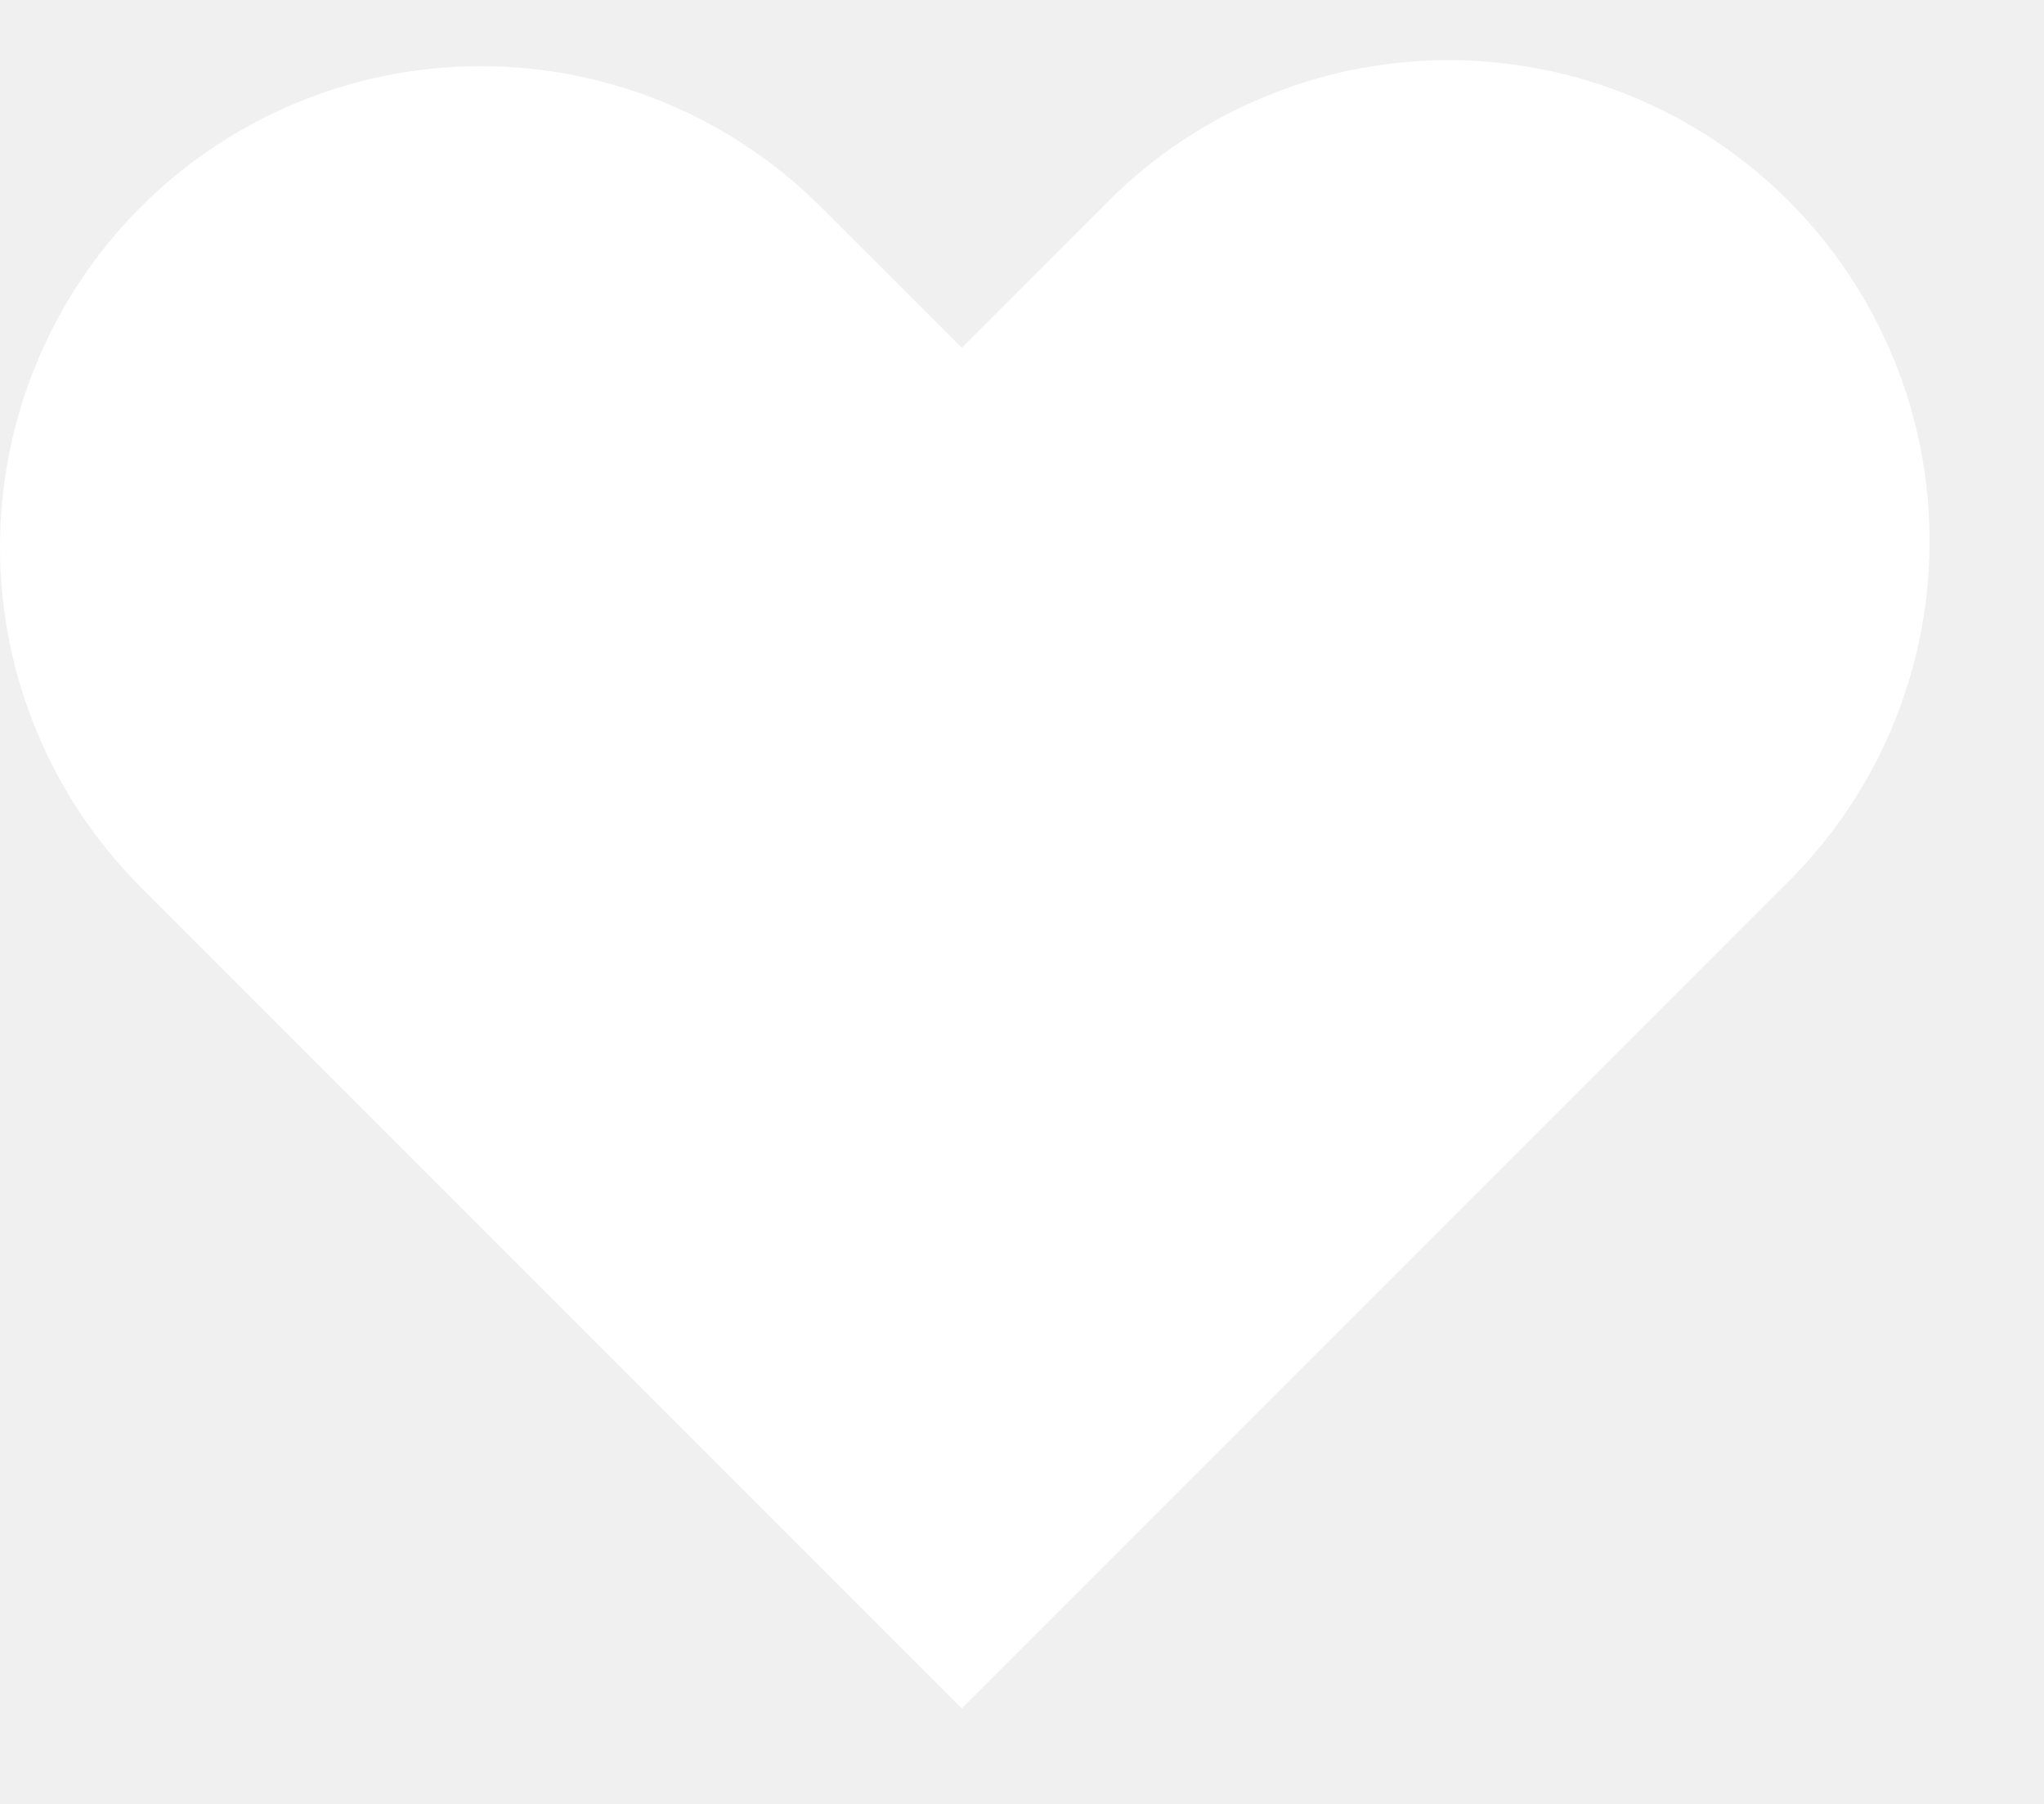
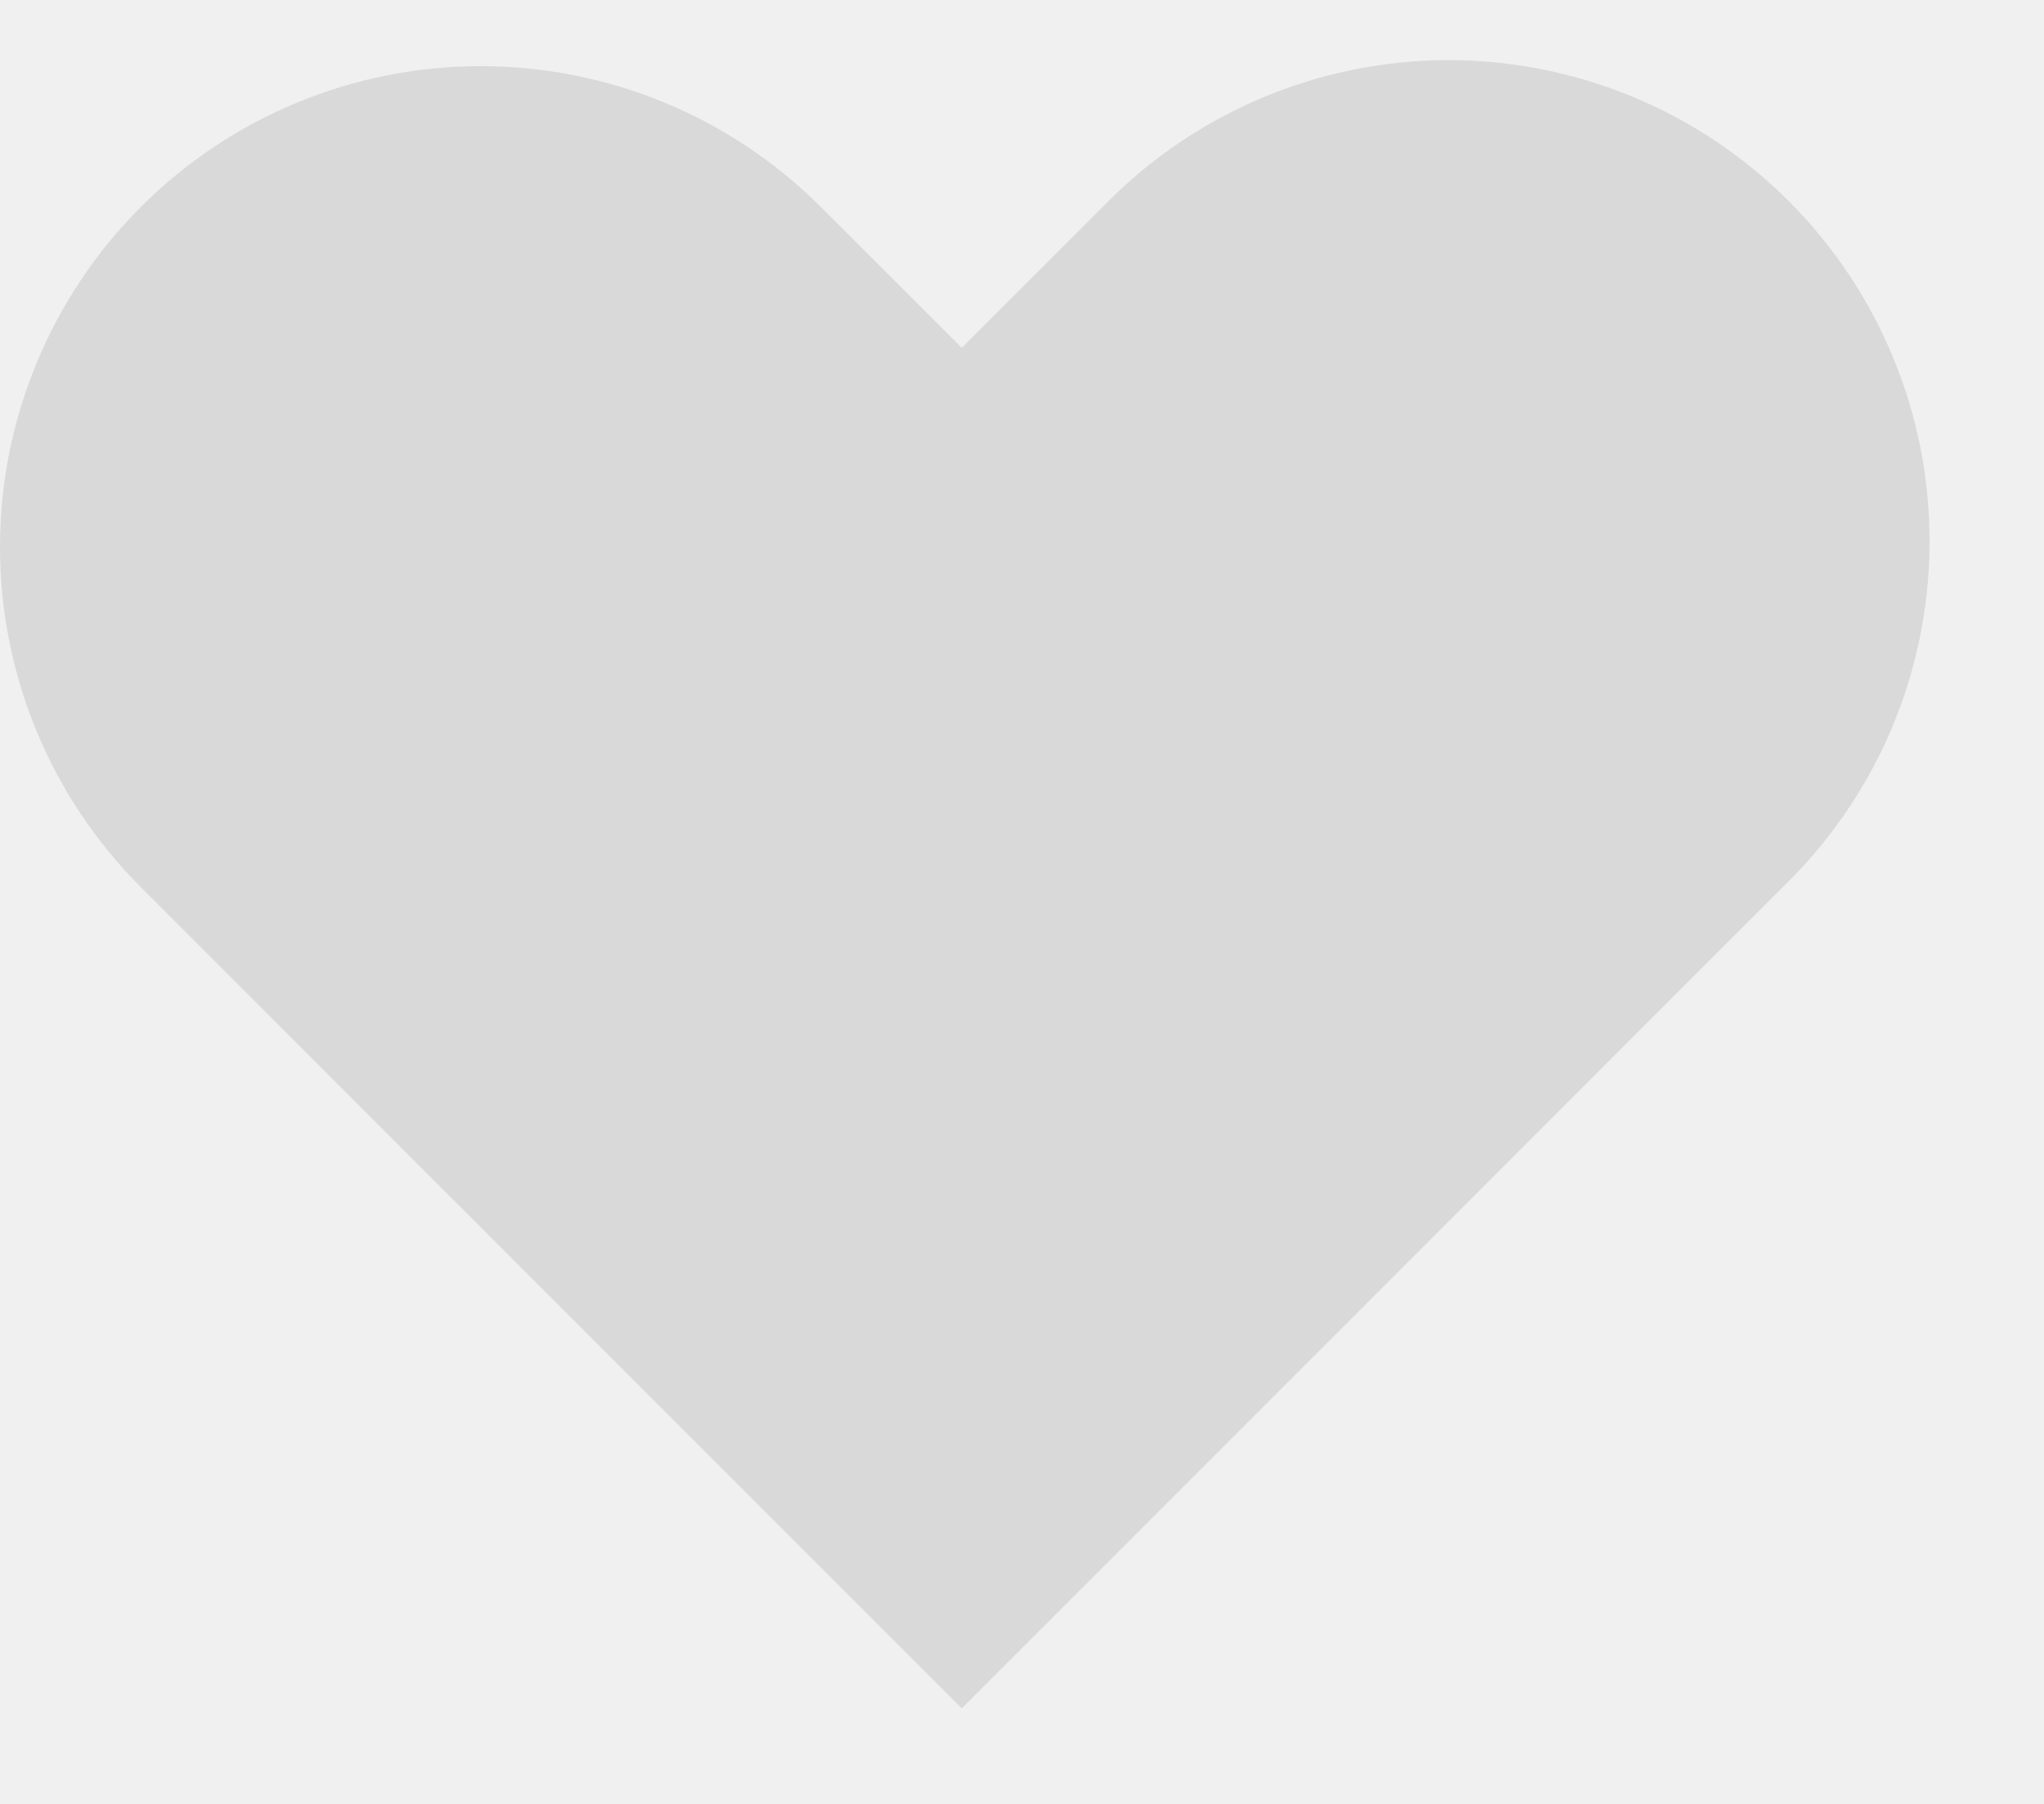
<svg xmlns="http://www.w3.org/2000/svg" width="17" height="15" viewBox="0 0 17 15" fill="none">
-   <path fill-rule="evenodd" clip-rule="evenodd" d="M1.171 1.721C1.921 0.971 2.938 0.55 3.999 0.55C5.06 0.55 6.077 0.971 6.827 1.721L7.999 2.892L9.171 1.721C9.54 1.339 9.982 1.034 10.47 0.825C10.957 0.615 11.482 0.505 12.014 0.5C12.545 0.496 13.071 0.597 13.563 0.798C14.055 0.999 14.501 1.296 14.877 1.672C15.252 2.047 15.549 2.494 15.75 2.985C15.952 3.477 16.053 4.004 16.048 4.535C16.044 5.066 15.933 5.591 15.724 6.079C15.514 6.567 15.209 7.008 14.827 7.377L7.999 14.206L1.171 7.377C0.421 6.627 0 5.61 0 4.549C0 3.489 0.421 2.471 1.171 1.721Z" fill="white" />
+   <path fill-rule="evenodd" clip-rule="evenodd" d="M1.171 1.721C1.921 0.971 2.938 0.55 3.999 0.55C5.06 0.55 6.077 0.971 6.827 1.721L7.999 2.892L9.171 1.721C9.54 1.339 9.982 1.034 10.47 0.825C10.957 0.615 11.482 0.505 12.014 0.5C12.545 0.496 13.071 0.597 13.563 0.798C14.055 0.999 14.501 1.296 14.877 1.672C15.252 2.047 15.549 2.494 15.75 2.985C15.952 3.477 16.053 4.004 16.048 4.535C16.044 5.066 15.933 5.591 15.724 6.079C15.514 6.567 15.209 7.008 14.827 7.377L7.999 14.206L1.171 7.377C0.421 6.627 0 5.61 0 4.549C0 3.489 0.421 2.471 1.171 1.721Z" fill="#d9d9d9" />
</svg>
